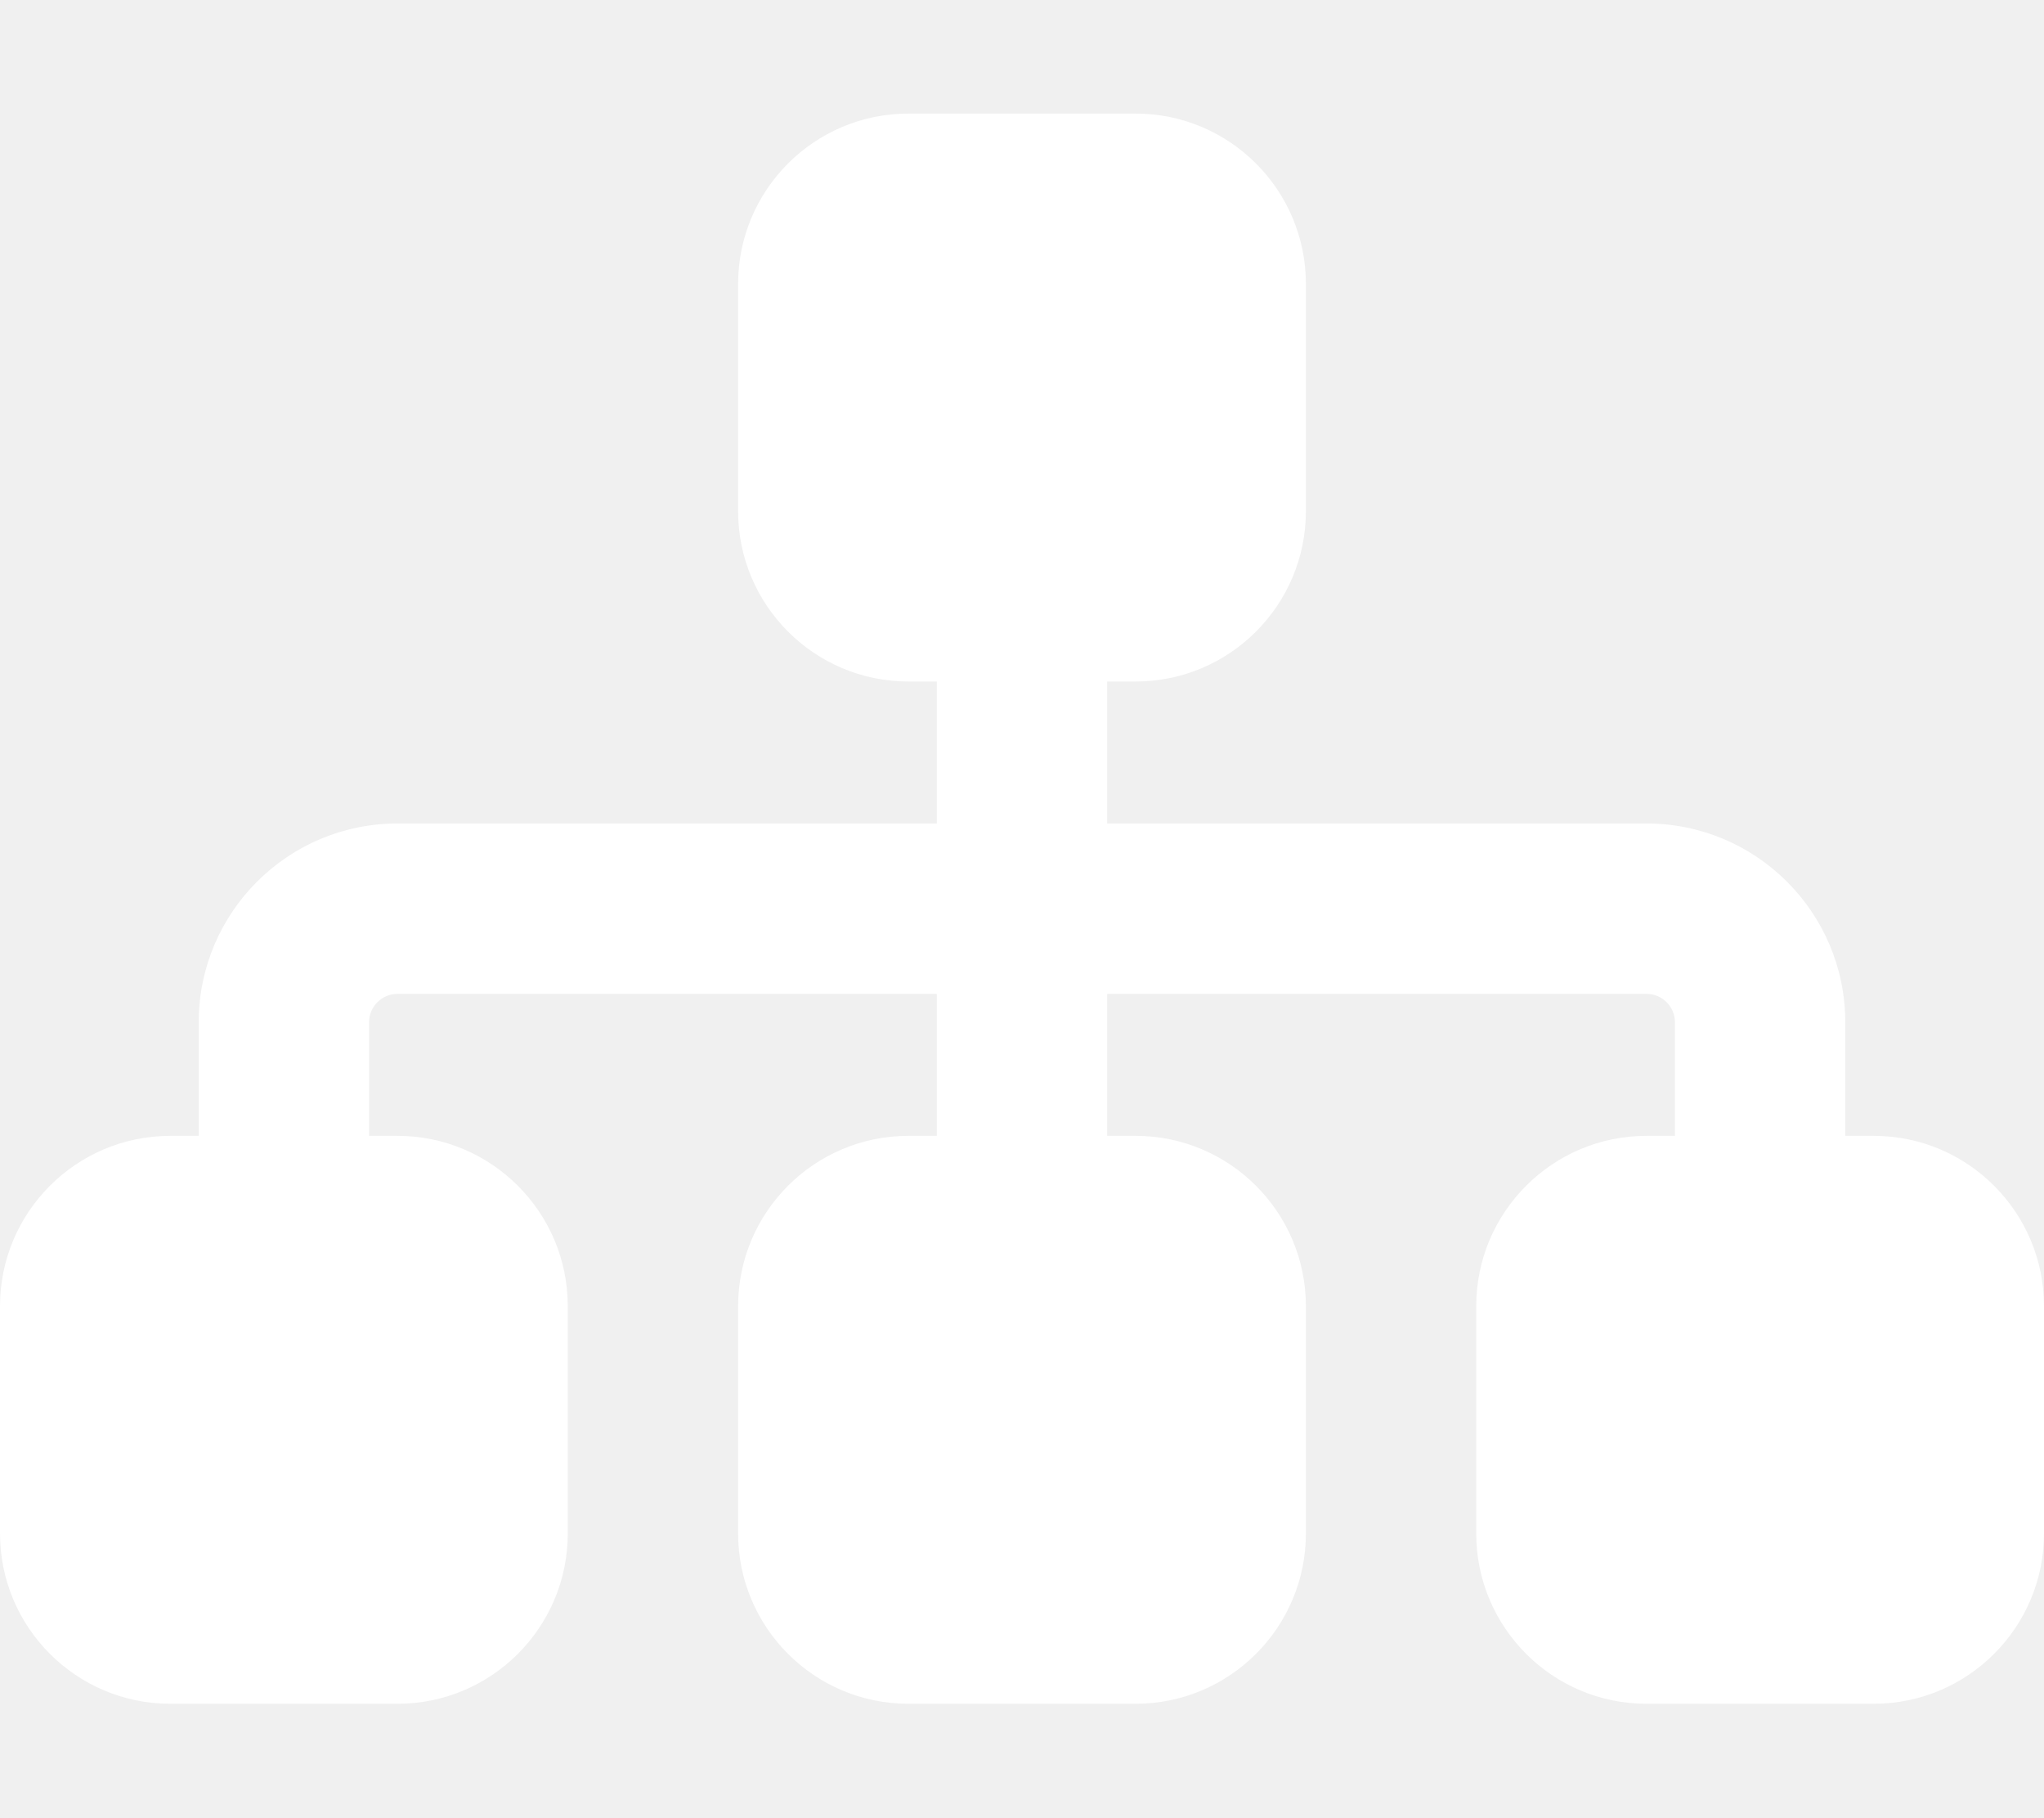
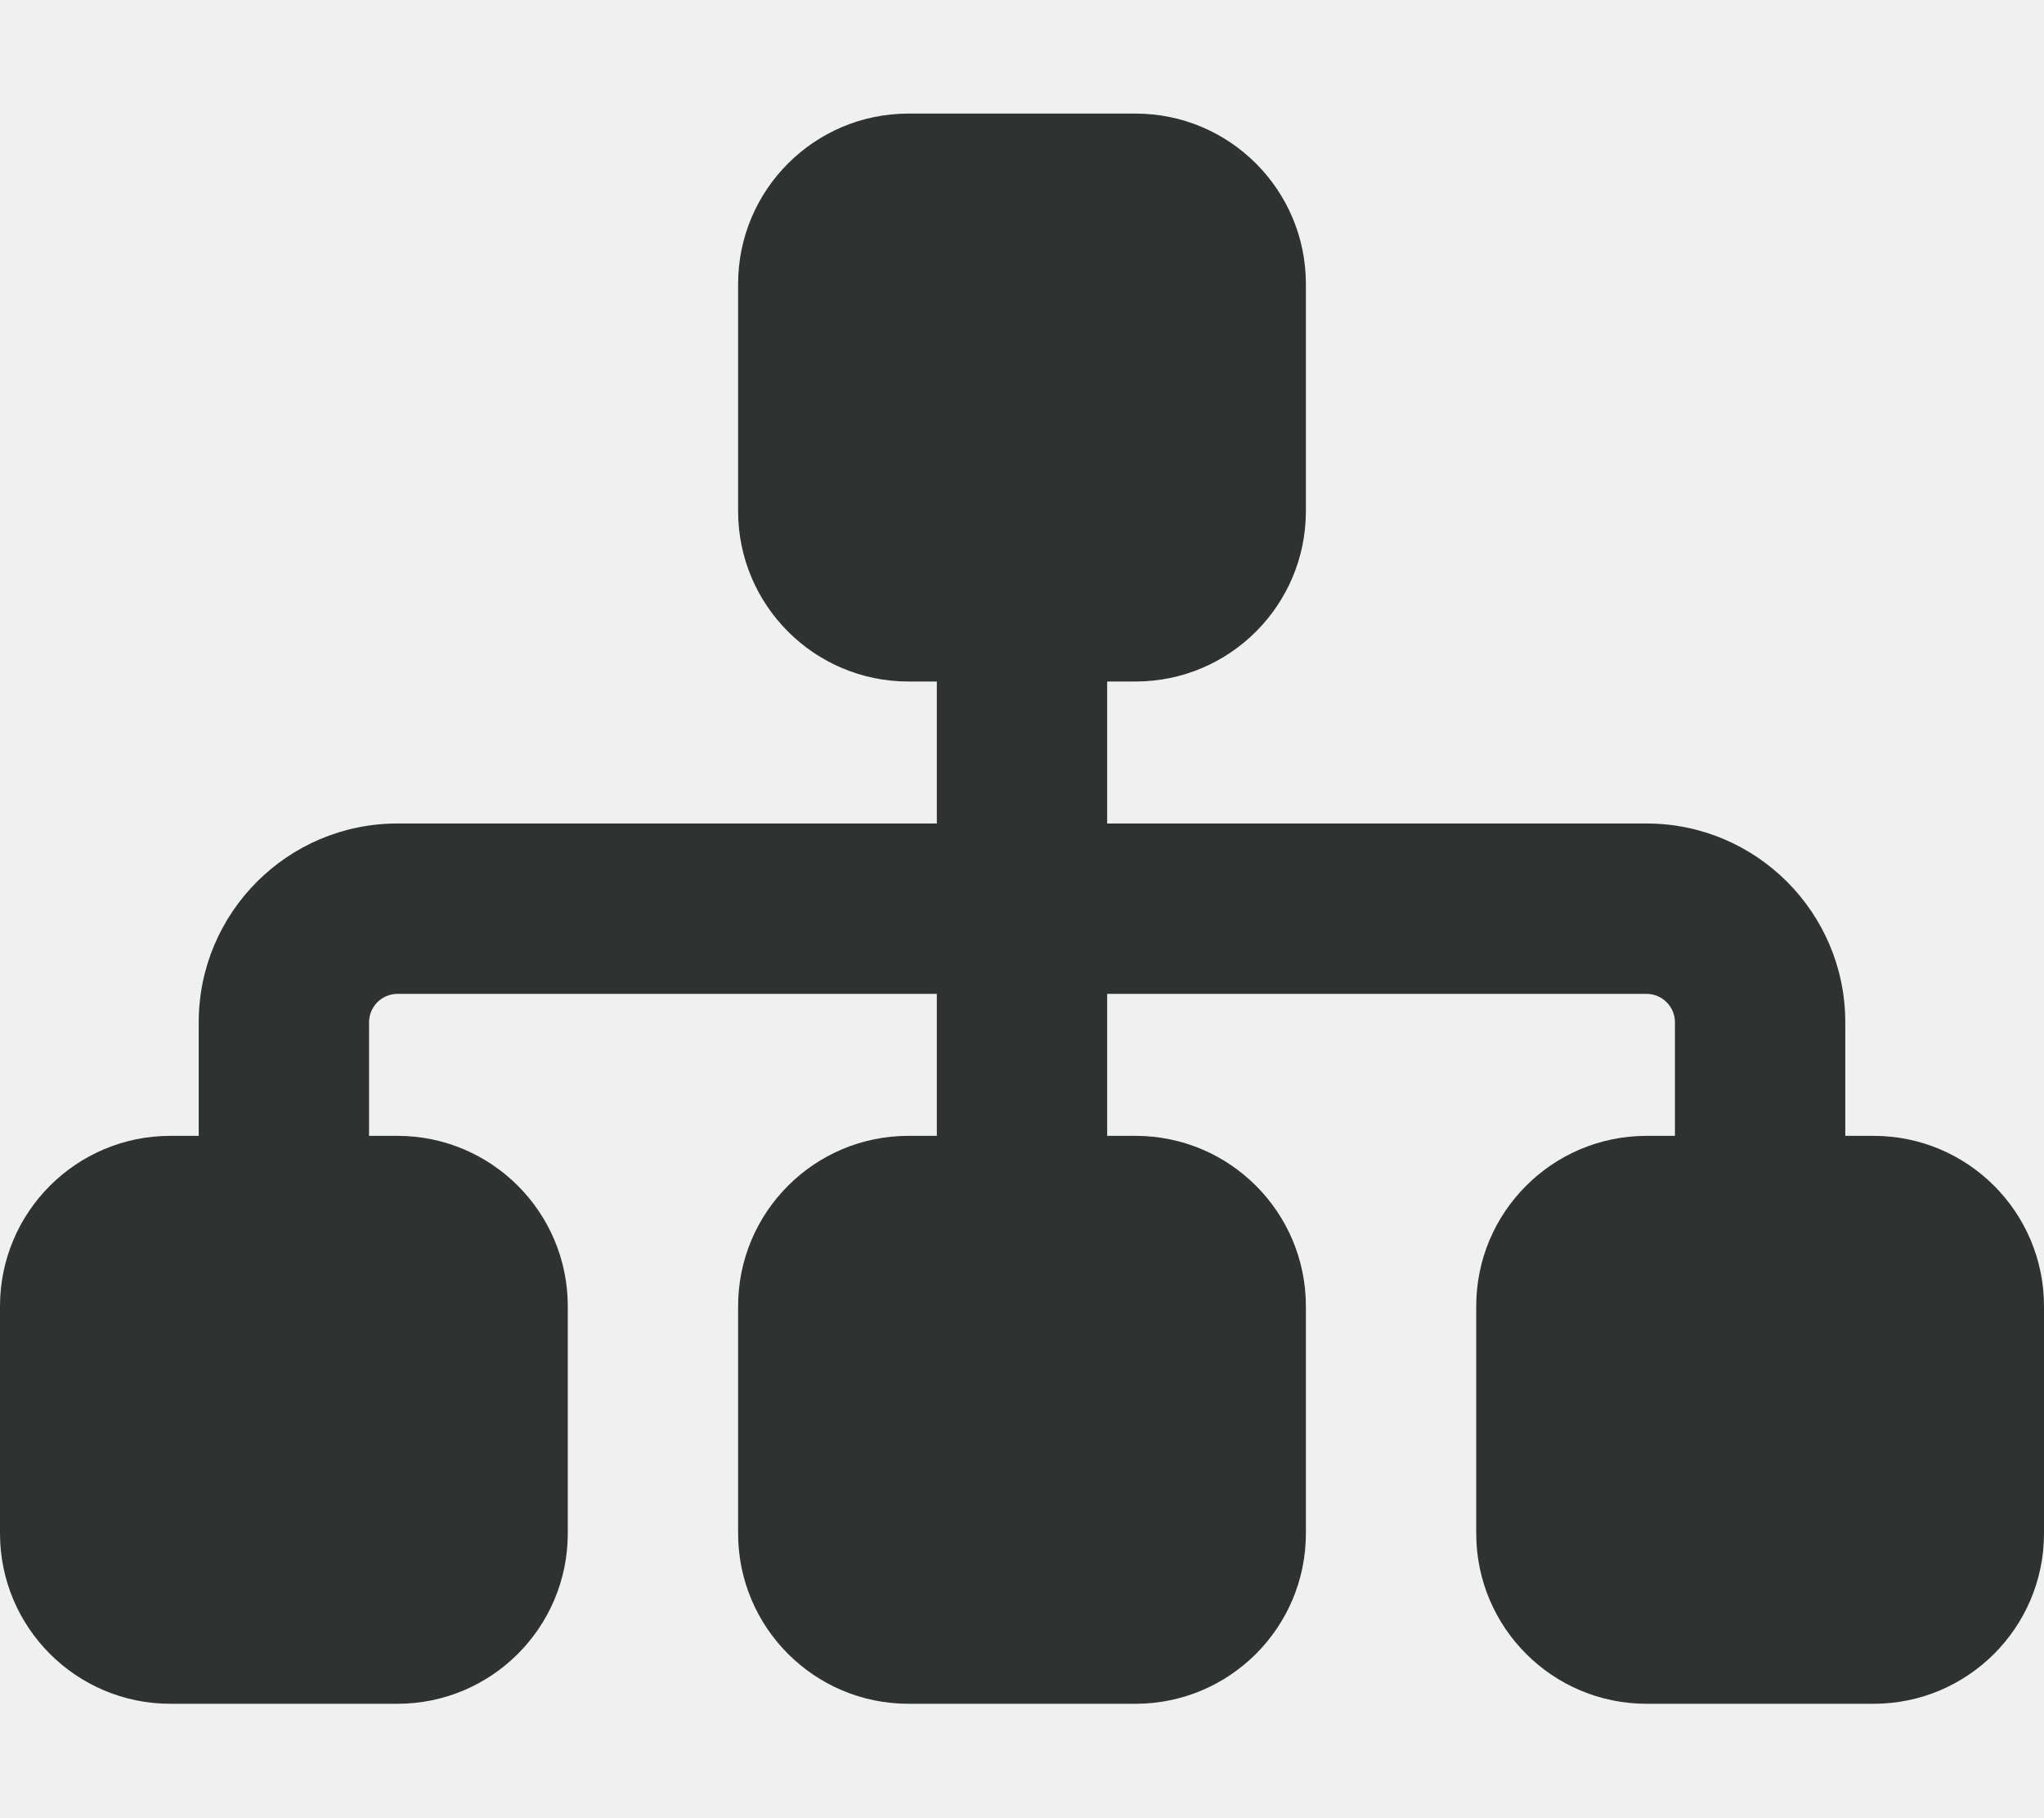
<svg xmlns="http://www.w3.org/2000/svg" viewBox="0 0 576 512">
-   <path fill="#ffffff" d="M208 80c0-26.5 21.5-48 48-48l64 0c26.5 0 48 21.5 48 48l0 64c0 26.5-21.5 48-48 48l-8 0 0 40 152 0c30.9 0 56 25.1 56 56l0 32 8 0c26.5 0 48 21.5 48 48l0 64c0 26.5-21.5 48-48 48l-64 0c-26.5 0-48-21.5-48-48l0-64c0-26.5 21.5-48 48-48l8 0 0-32c0-4.4-3.6-8-8-8l-152 0 0 40 8 0c26.5 0 48 21.5 48 48l0 64c0 26.5-21.5 48-48 48l-64 0c-26.5 0-48-21.5-48-48l0-64c0-26.5 21.5-48 48-48l8 0 0-40-152 0c-4.4 0-8 3.6-8 8l0 32 8 0c26.5 0 48 21.5 48 48l0 64c0 26.5-21.5 48-48 48l-64 0c-26.5 0-48-21.5-48-48l0-64c0-26.5 21.5-48 48-48l8 0 0-32c0-30.9 25.1-56 56-56l152 0 0-40-8 0c-26.5 0-48-21.5-48-48l0-64z" />
+   <path fill="#2E3332" d="M208 80c0-26.5 21.5-48 48-48l64 0c26.5 0 48 21.5 48 48l0 64c0 26.5-21.5 48-48 48l-8 0 0 40 152 0c30.9 0 56 25.1 56 56l0 32 8 0c26.5 0 48 21.5 48 48l0 64c0 26.5-21.5 48-48 48l-64 0c-26.5 0-48-21.5-48-48l0-64c0-26.5 21.5-48 48-48l8 0 0-32c0-4.4-3.6-8-8-8l-152 0 0 40 8 0c26.5 0 48 21.5 48 48l0 64c0 26.5-21.5 48-48 48l-64 0c-26.5 0-48-21.5-48-48l0-64c0-26.5 21.5-48 48-48l8 0 0-40-152 0c-4.4 0-8 3.6-8 8l0 32 8 0c26.5 0 48 21.5 48 48l0 64c0 26.5-21.5 48-48 48l-64 0c-26.5 0-48-21.5-48-48l0-64c0-26.5 21.5-48 48-48l8 0 0-32c0-30.9 25.1-56 56-56l152 0 0-40-8 0c-26.5 0-48-21.5-48-48l0-64z" />
</svg>
